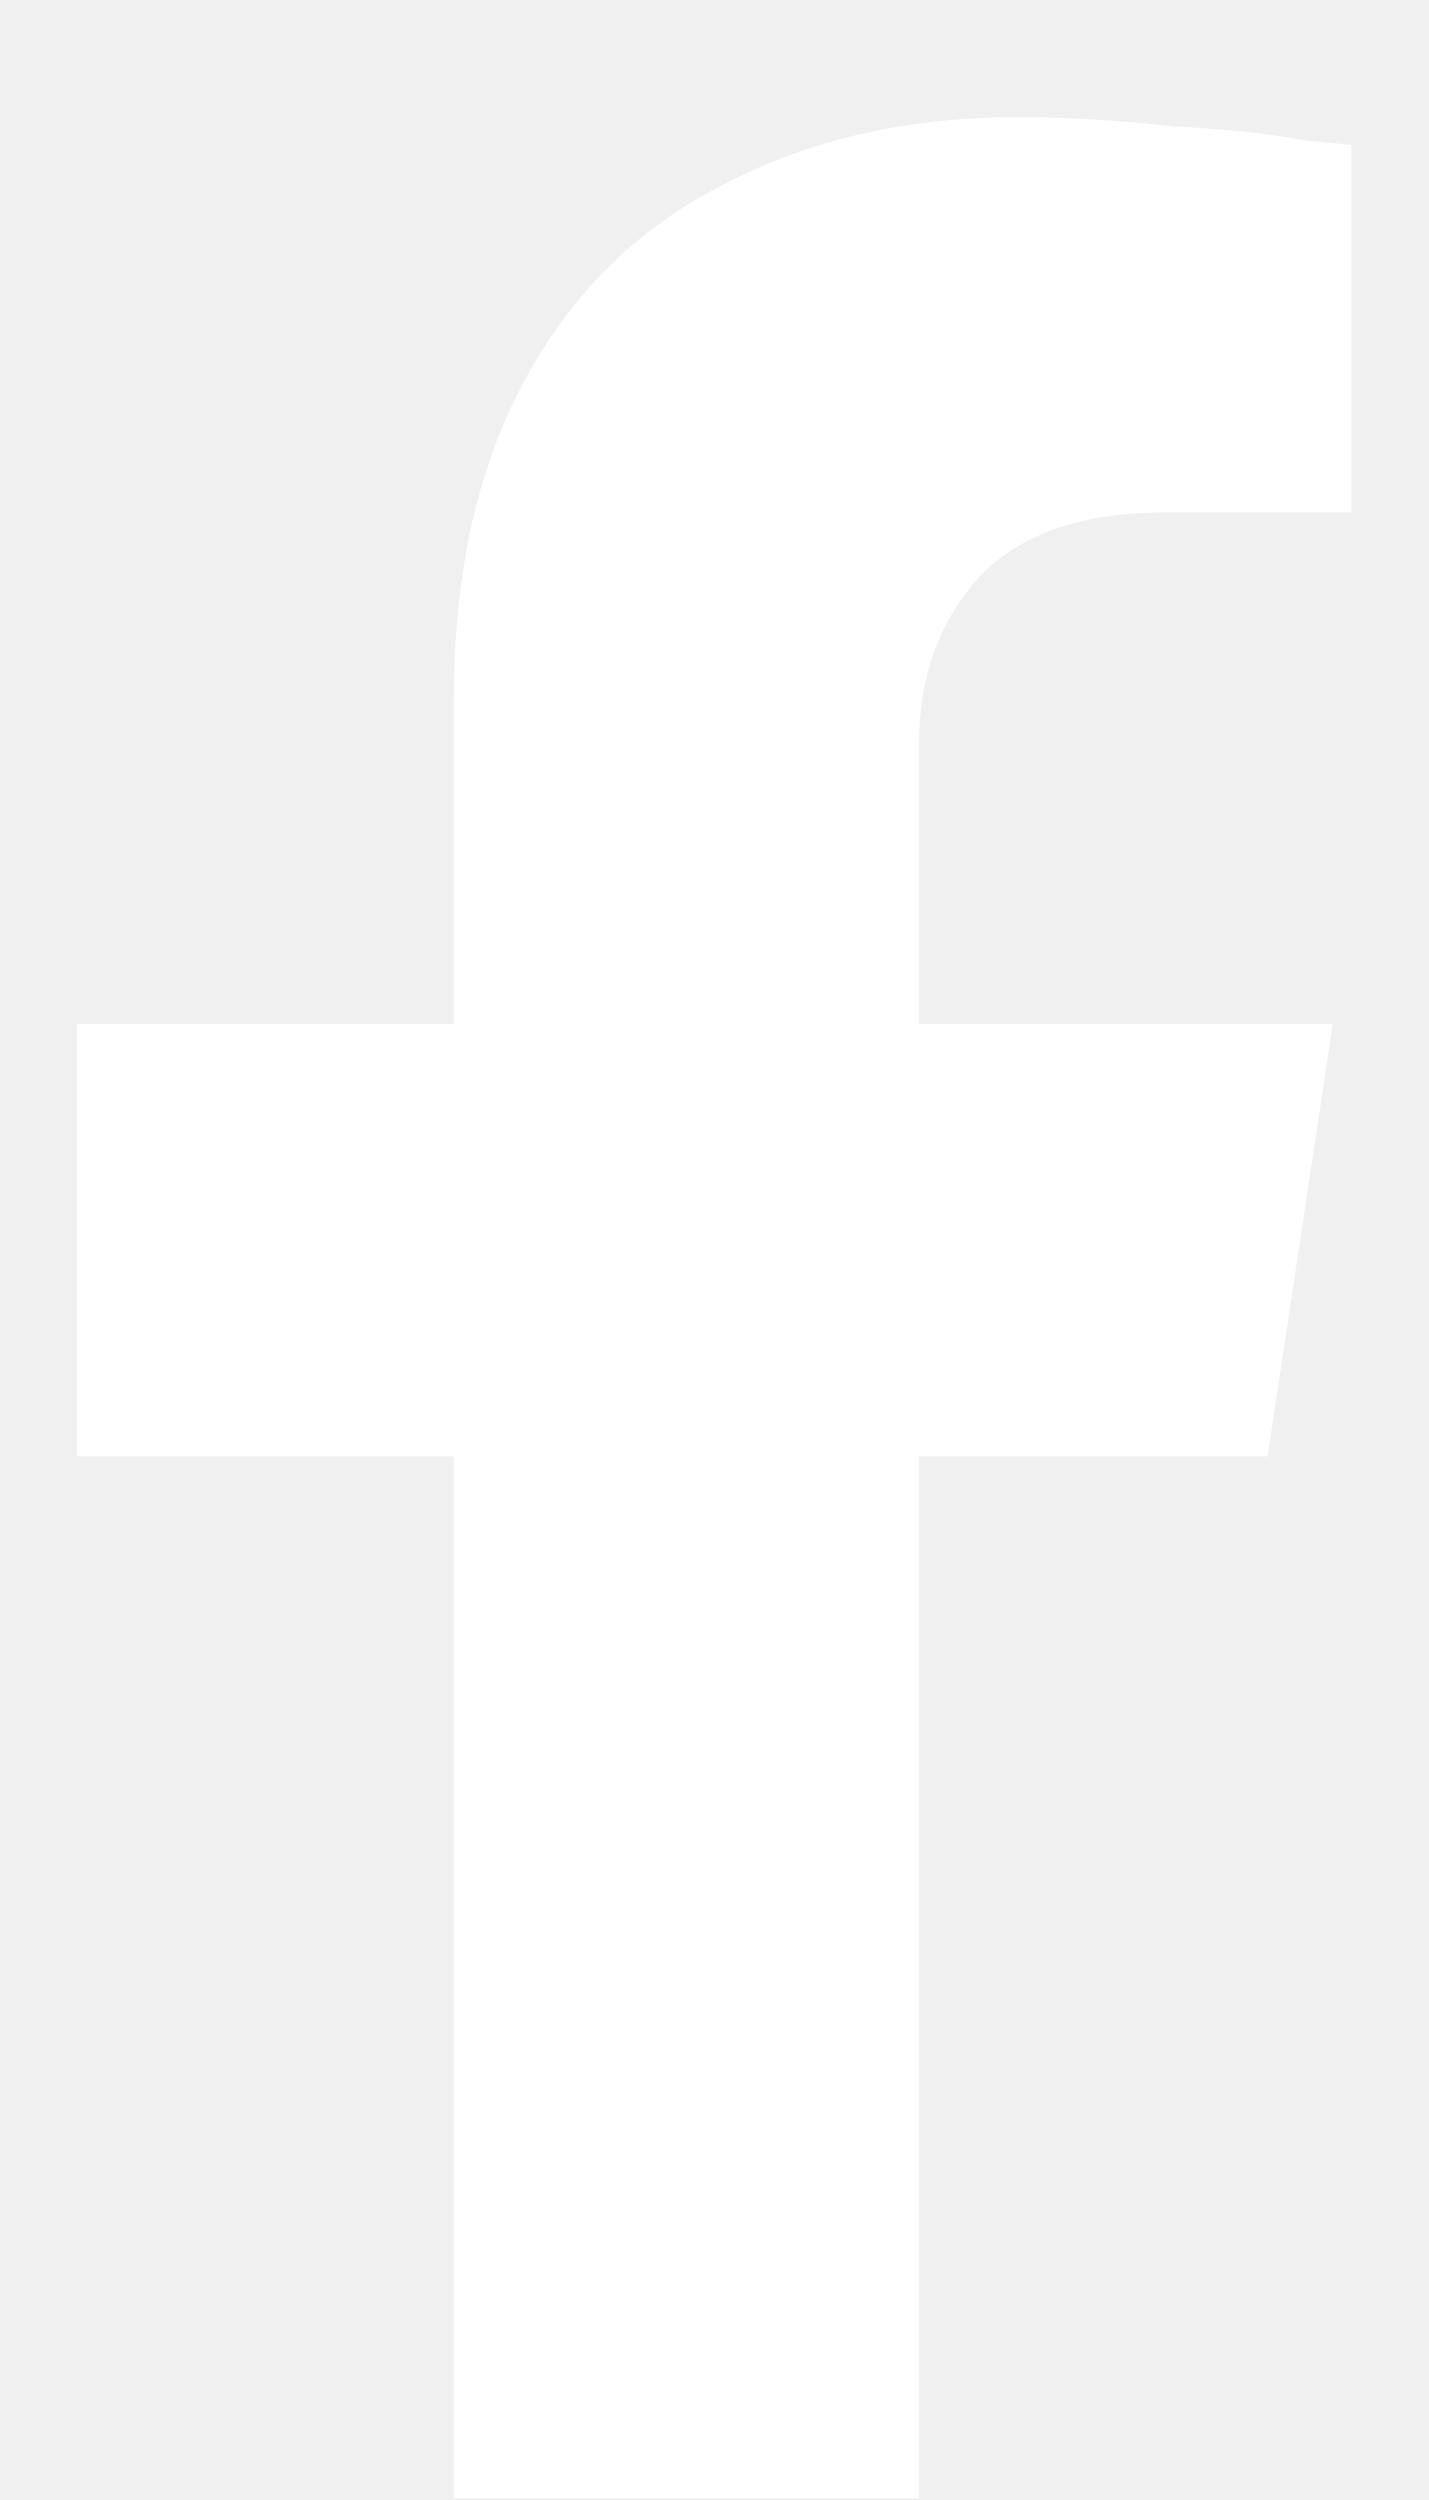
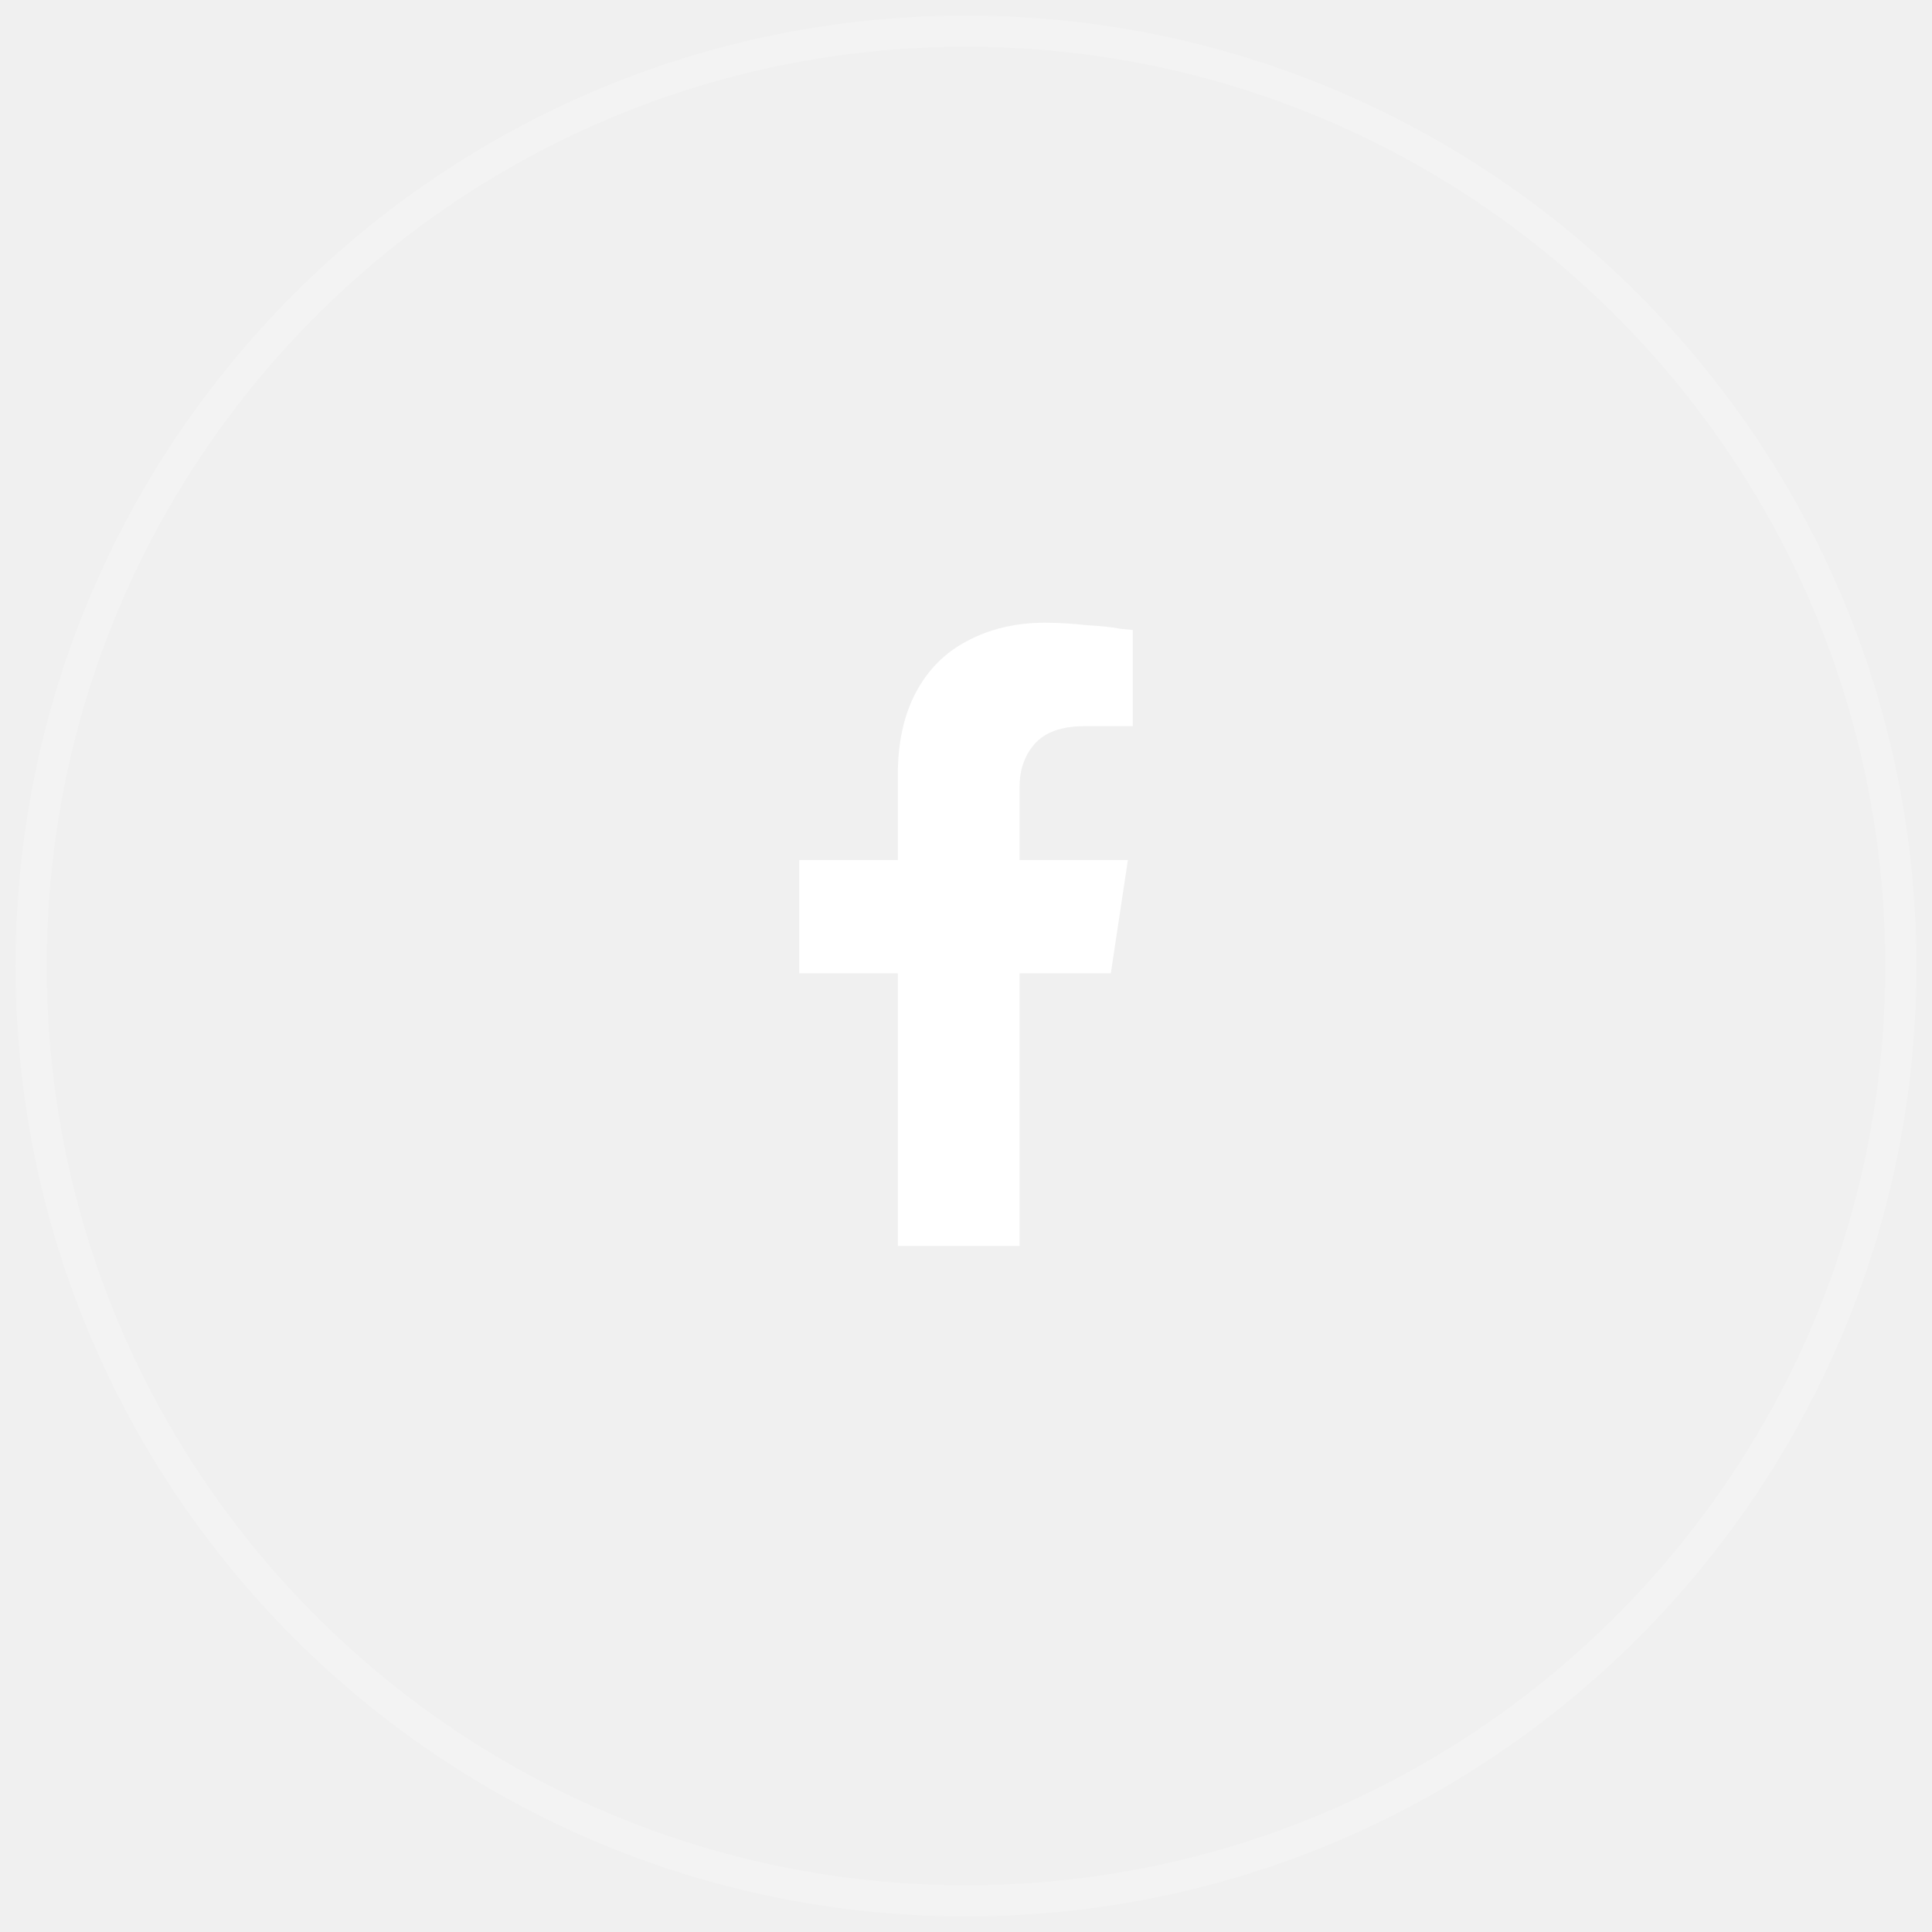
- <svg xmlns="http://www.w3.org/2000/svg" width="12" height="21" viewBox="0 0 12 21" fill="none">
-   <path d="M10.648 12.234H7.719V20.984H3.812V12.234H0.648V8.601H3.812V5.867C3.812 4.825 4.008 3.94 4.398 3.21C4.789 2.481 5.336 1.934 6.039 1.57C6.768 1.179 7.602 0.984 8.539 0.984C8.956 0.984 9.398 1.01 9.867 1.062C10.336 1.088 10.7 1.127 10.961 1.179L11.352 1.218V4.304H9.789C9.06 4.304 8.526 4.5 8.188 4.89C7.875 5.255 7.719 5.71 7.719 6.257V8.601H11.195L10.648 12.234Z" fill="white" />
+ <svg xmlns="http://www.w3.org/2000/svg" width="62" height="62" viewBox="0 0 62 62" fill="none">
+   <circle cx="31" cy="31" r="30" stroke="white" stroke-opacity="0.2" />
+   <path d="M35.648 31.234H32.719V39.984H28.812V31.234H25.648V27.601H28.812V24.867C28.812 23.825 29.008 22.94 29.398 22.21C29.789 21.481 30.336 20.934 31.039 20.57C31.768 20.179 32.602 19.984 33.539 19.984C33.956 19.984 34.398 20.01 34.867 20.062C35.336 20.088 35.7 20.127 35.961 20.179L36.352 20.218V23.304H34.789C34.06 23.304 33.526 23.5 33.188 23.89C32.875 24.255 32.719 24.71 32.719 25.257V27.601H36.195L35.648 31.234Z" fill="white" />
</svg>
